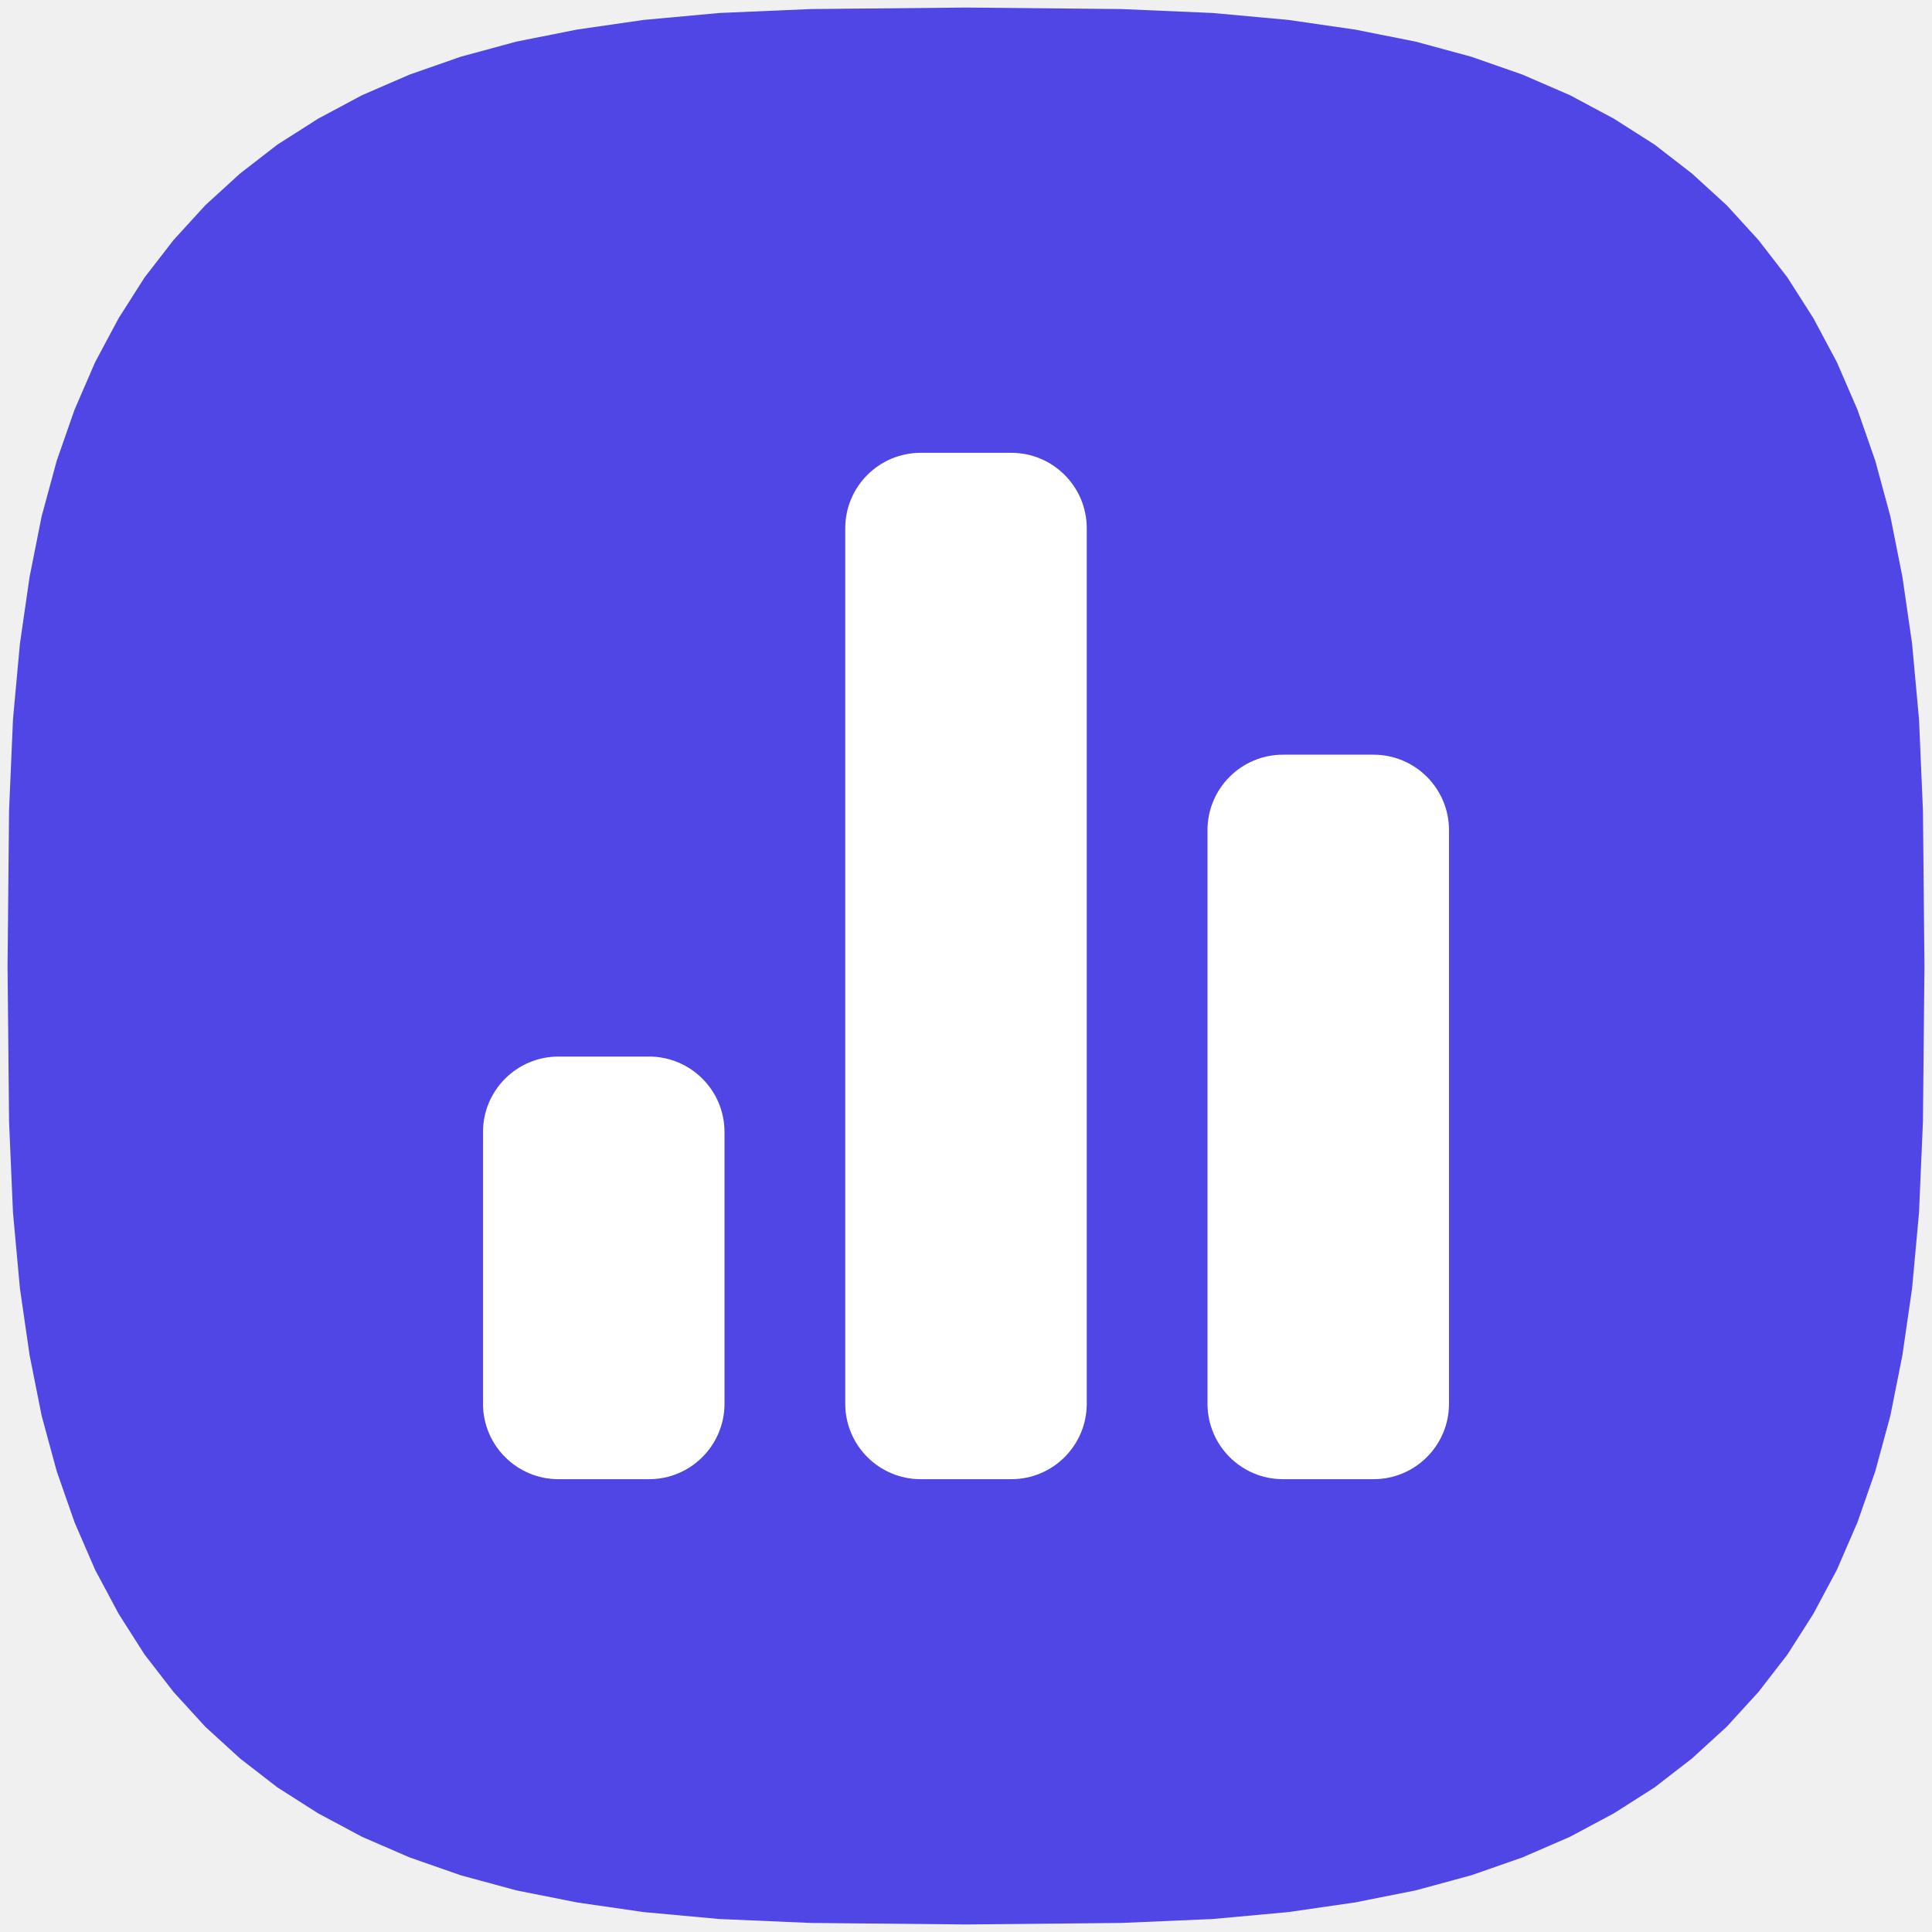
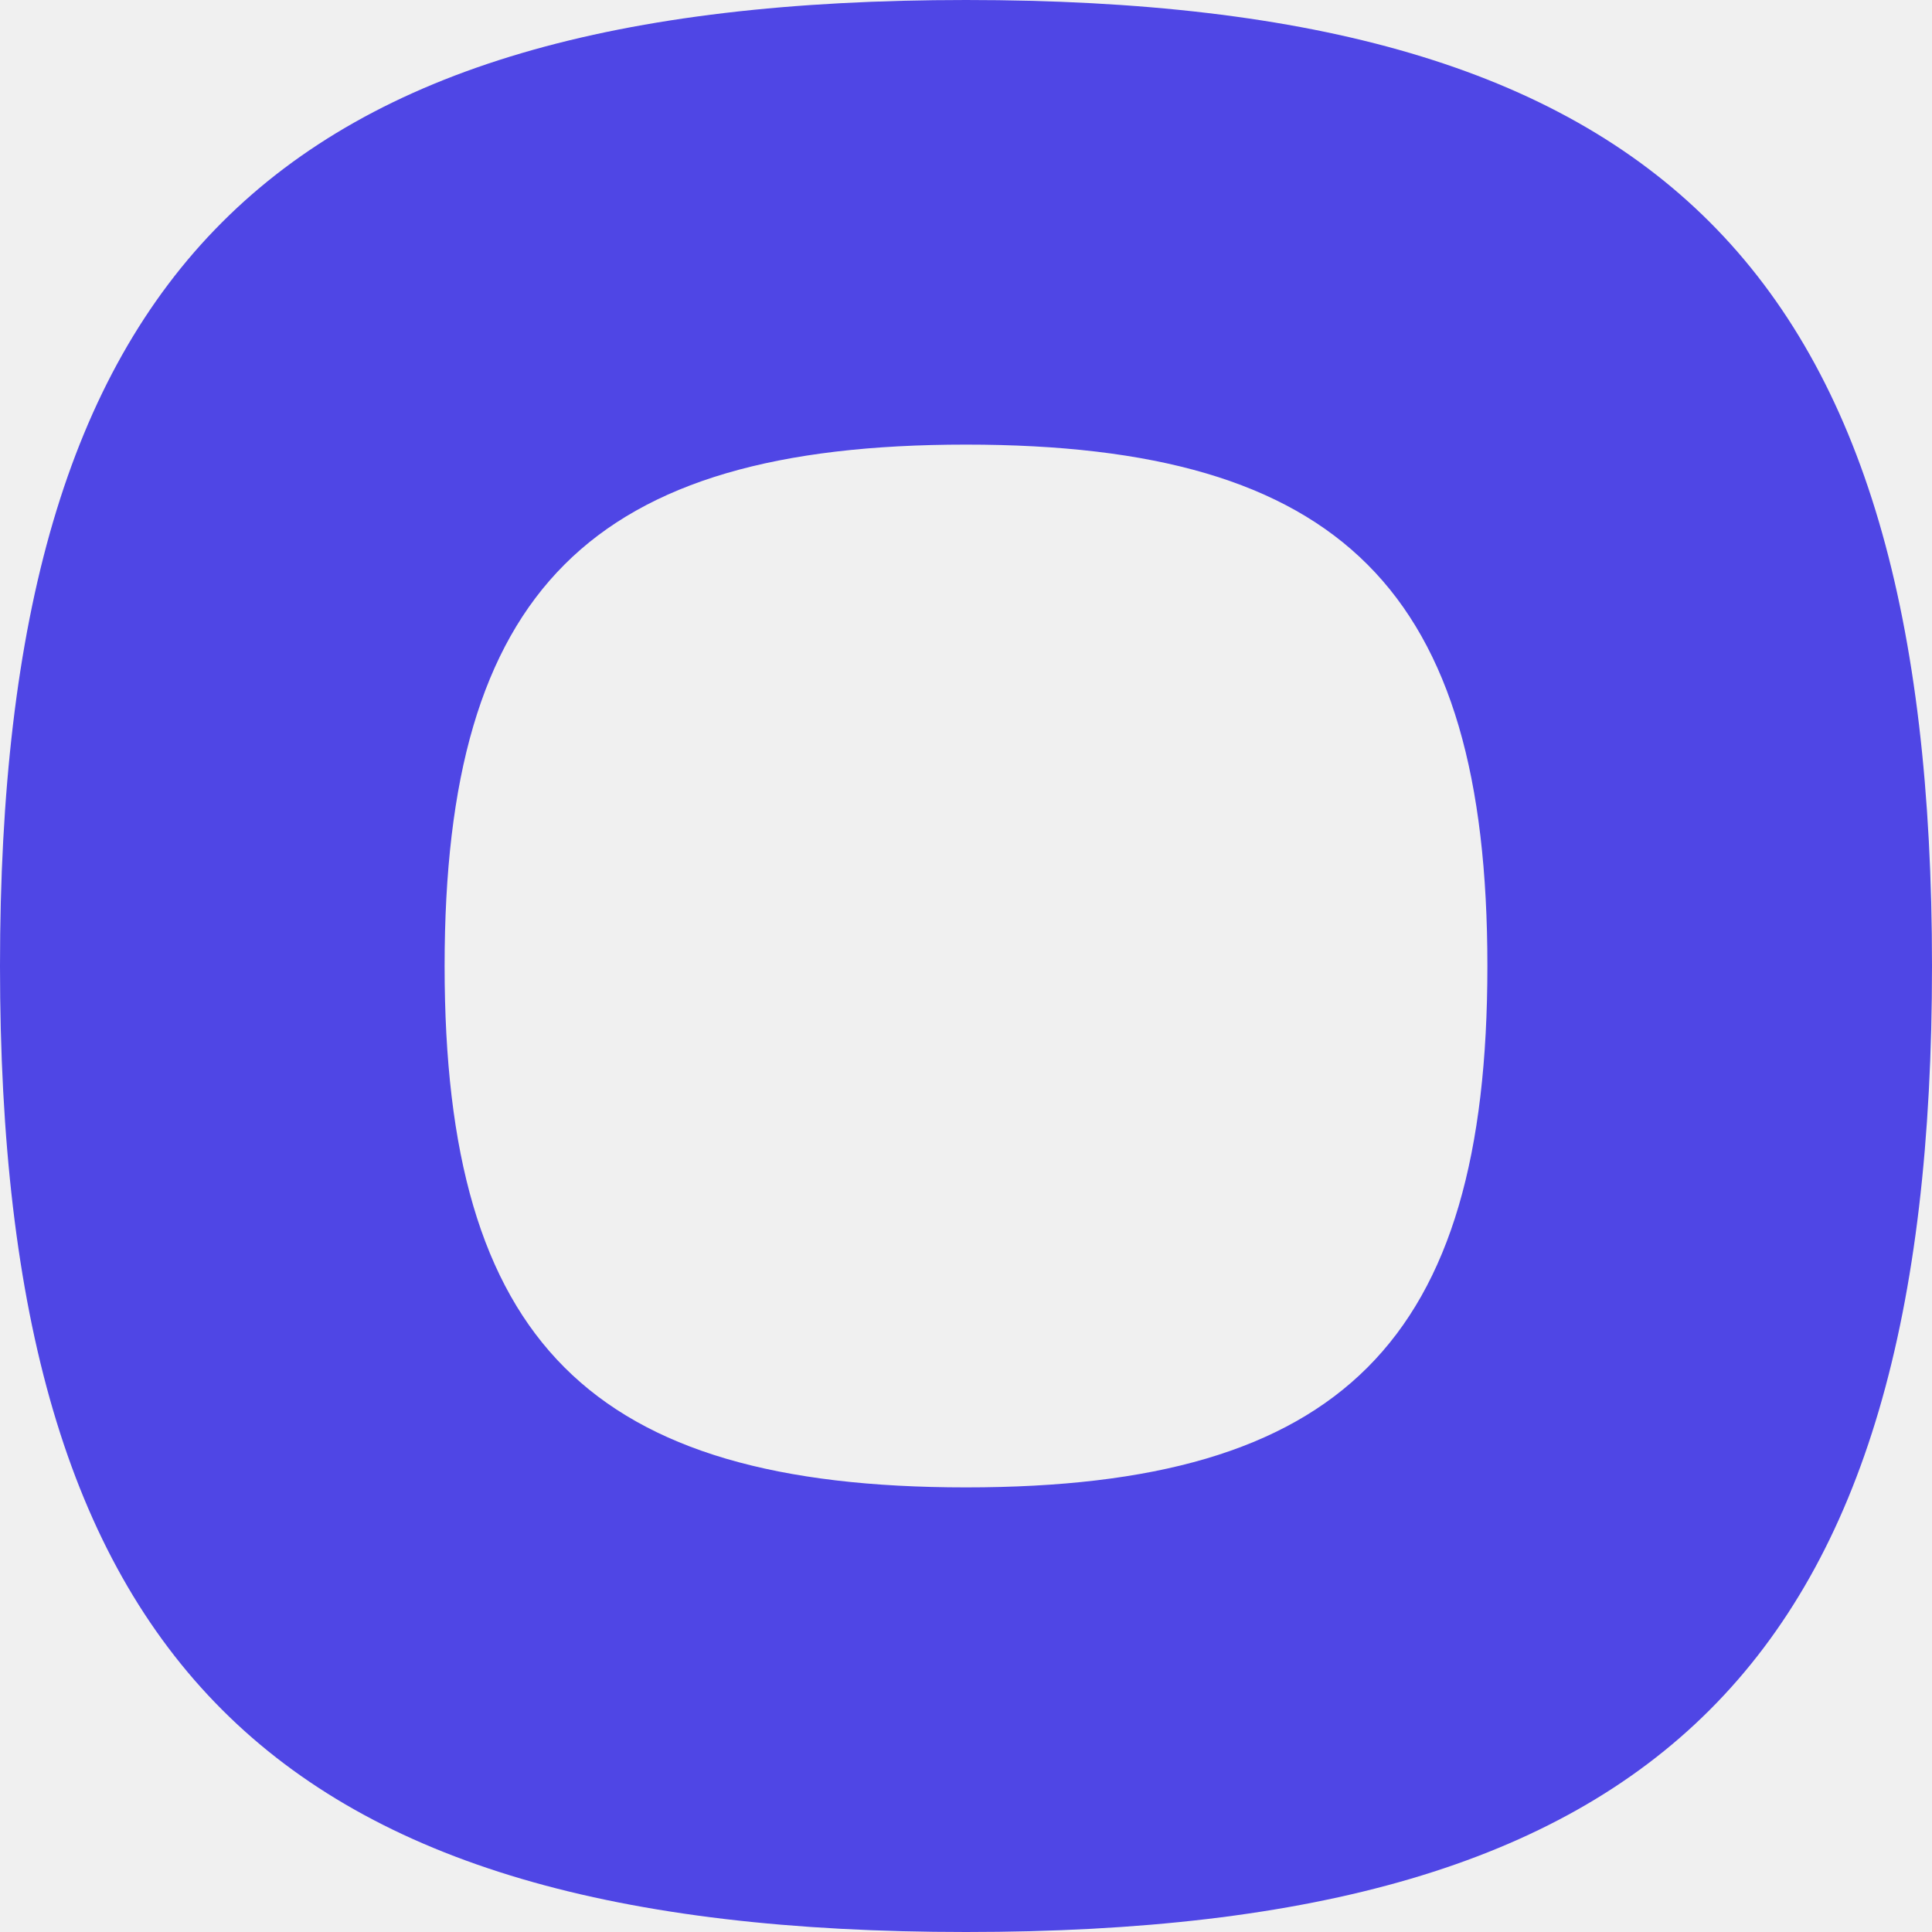
- <svg xmlns="http://www.w3.org/2000/svg" viewBox="0 0 64 64">
-   <path fill="#4f46e5" d="M63.75 32L63.7 37.15L63.57 40.17L63.34 42.68L63.02 44.89L62.62 46.9L62.12 48.74L61.53 50.43L60.85 52L60.07 53.46L59.21 54.81L58.25 56.05L57.2 57.2L56.05 58.25L54.81 59.21L53.46 60.07L52 60.85L50.43 61.53L48.74 62.12L46.9 62.62L44.89 63.02L42.68 63.34L40.17 63.57L37.15 63.7L32 63.75L26.85 63.7L23.83 63.57L21.32 63.34L19.11 63.02L17.1 62.62L15.26 62.12L13.57 61.53L12 60.85L10.54 60.07L9.19 59.21L7.95 58.25L6.8 57.2L5.75 56.05L4.79 54.81L3.93 53.46L3.15 52L2.47 50.43L1.88 48.74L1.38 46.9L0.98 44.89L0.66 42.68L0.43 40.17L0.3 37.15L0.25 32L0.3 26.85L0.43 23.83L0.66 21.32L0.98 19.11L1.38 17.1L1.88 15.26L2.47 13.57L3.15 12L3.93 10.54L4.79 9.19L5.75 7.95L6.8 6.8L7.95 5.75L9.19 4.79L10.54 3.93L12 3.15L13.57 2.47L15.26 1.88L17.1 1.38L19.11 0.98L21.32 0.66L23.83 0.43L26.85 0.3L32 0.25L37.15 0.3L40.17 0.43L42.68 0.66L44.89 0.98L46.9 1.38L48.74 1.88L50.43 2.47L52 3.15L53.46 3.93L54.81 4.79L56.05 5.75L57.2 6.8L58.25 7.95L59.21 9.19L60.07 10.54L60.85 12L61.53 13.57L62.12 15.26L62.62 17.1L63.02 19.11L63.34 21.32L63.57 23.83L63.7 26.85Z" />
-   <g fill="#fff">
-     <rect x="16" y="35" width="8" height="14" rx="2.5" />
-     <rect x="28" y="15" width="8" height="34" rx="2.5" />
-     <rect x="40" y="25" width="8" height="24" rx="2.5" />
+ <svg xmlns="http://www.w3.org/2000/svg" viewBox="0.000 5.700 20.380 20.380" width="20.380" height="20.380" role="img" aria-label="Plost">
+   <g transform="translate(-36.475 0)" fill="#4f46e5">
+     <path d="M46.665 5.7 C54.002 5.7 56.855 8.553 56.855 15.89 C56.855 23.227 54.002 26.08 46.665 26.08 C39.328 26.08 36.475 23.227 36.475 15.89 C36.475 8.553 39.328 5.7 46.665 5.7Z M46.665 10.39 C50.625 10.39 52.165 11.93 52.165 15.89 C52.165 19.85 50.625 21.39 46.665 21.39 C42.705 21.39 41.165 19.85 41.165 15.89 C41.165 11.93 42.705 10.39 46.665 10.39Z" fill-rule="evenodd" />
  </g>
</svg>
